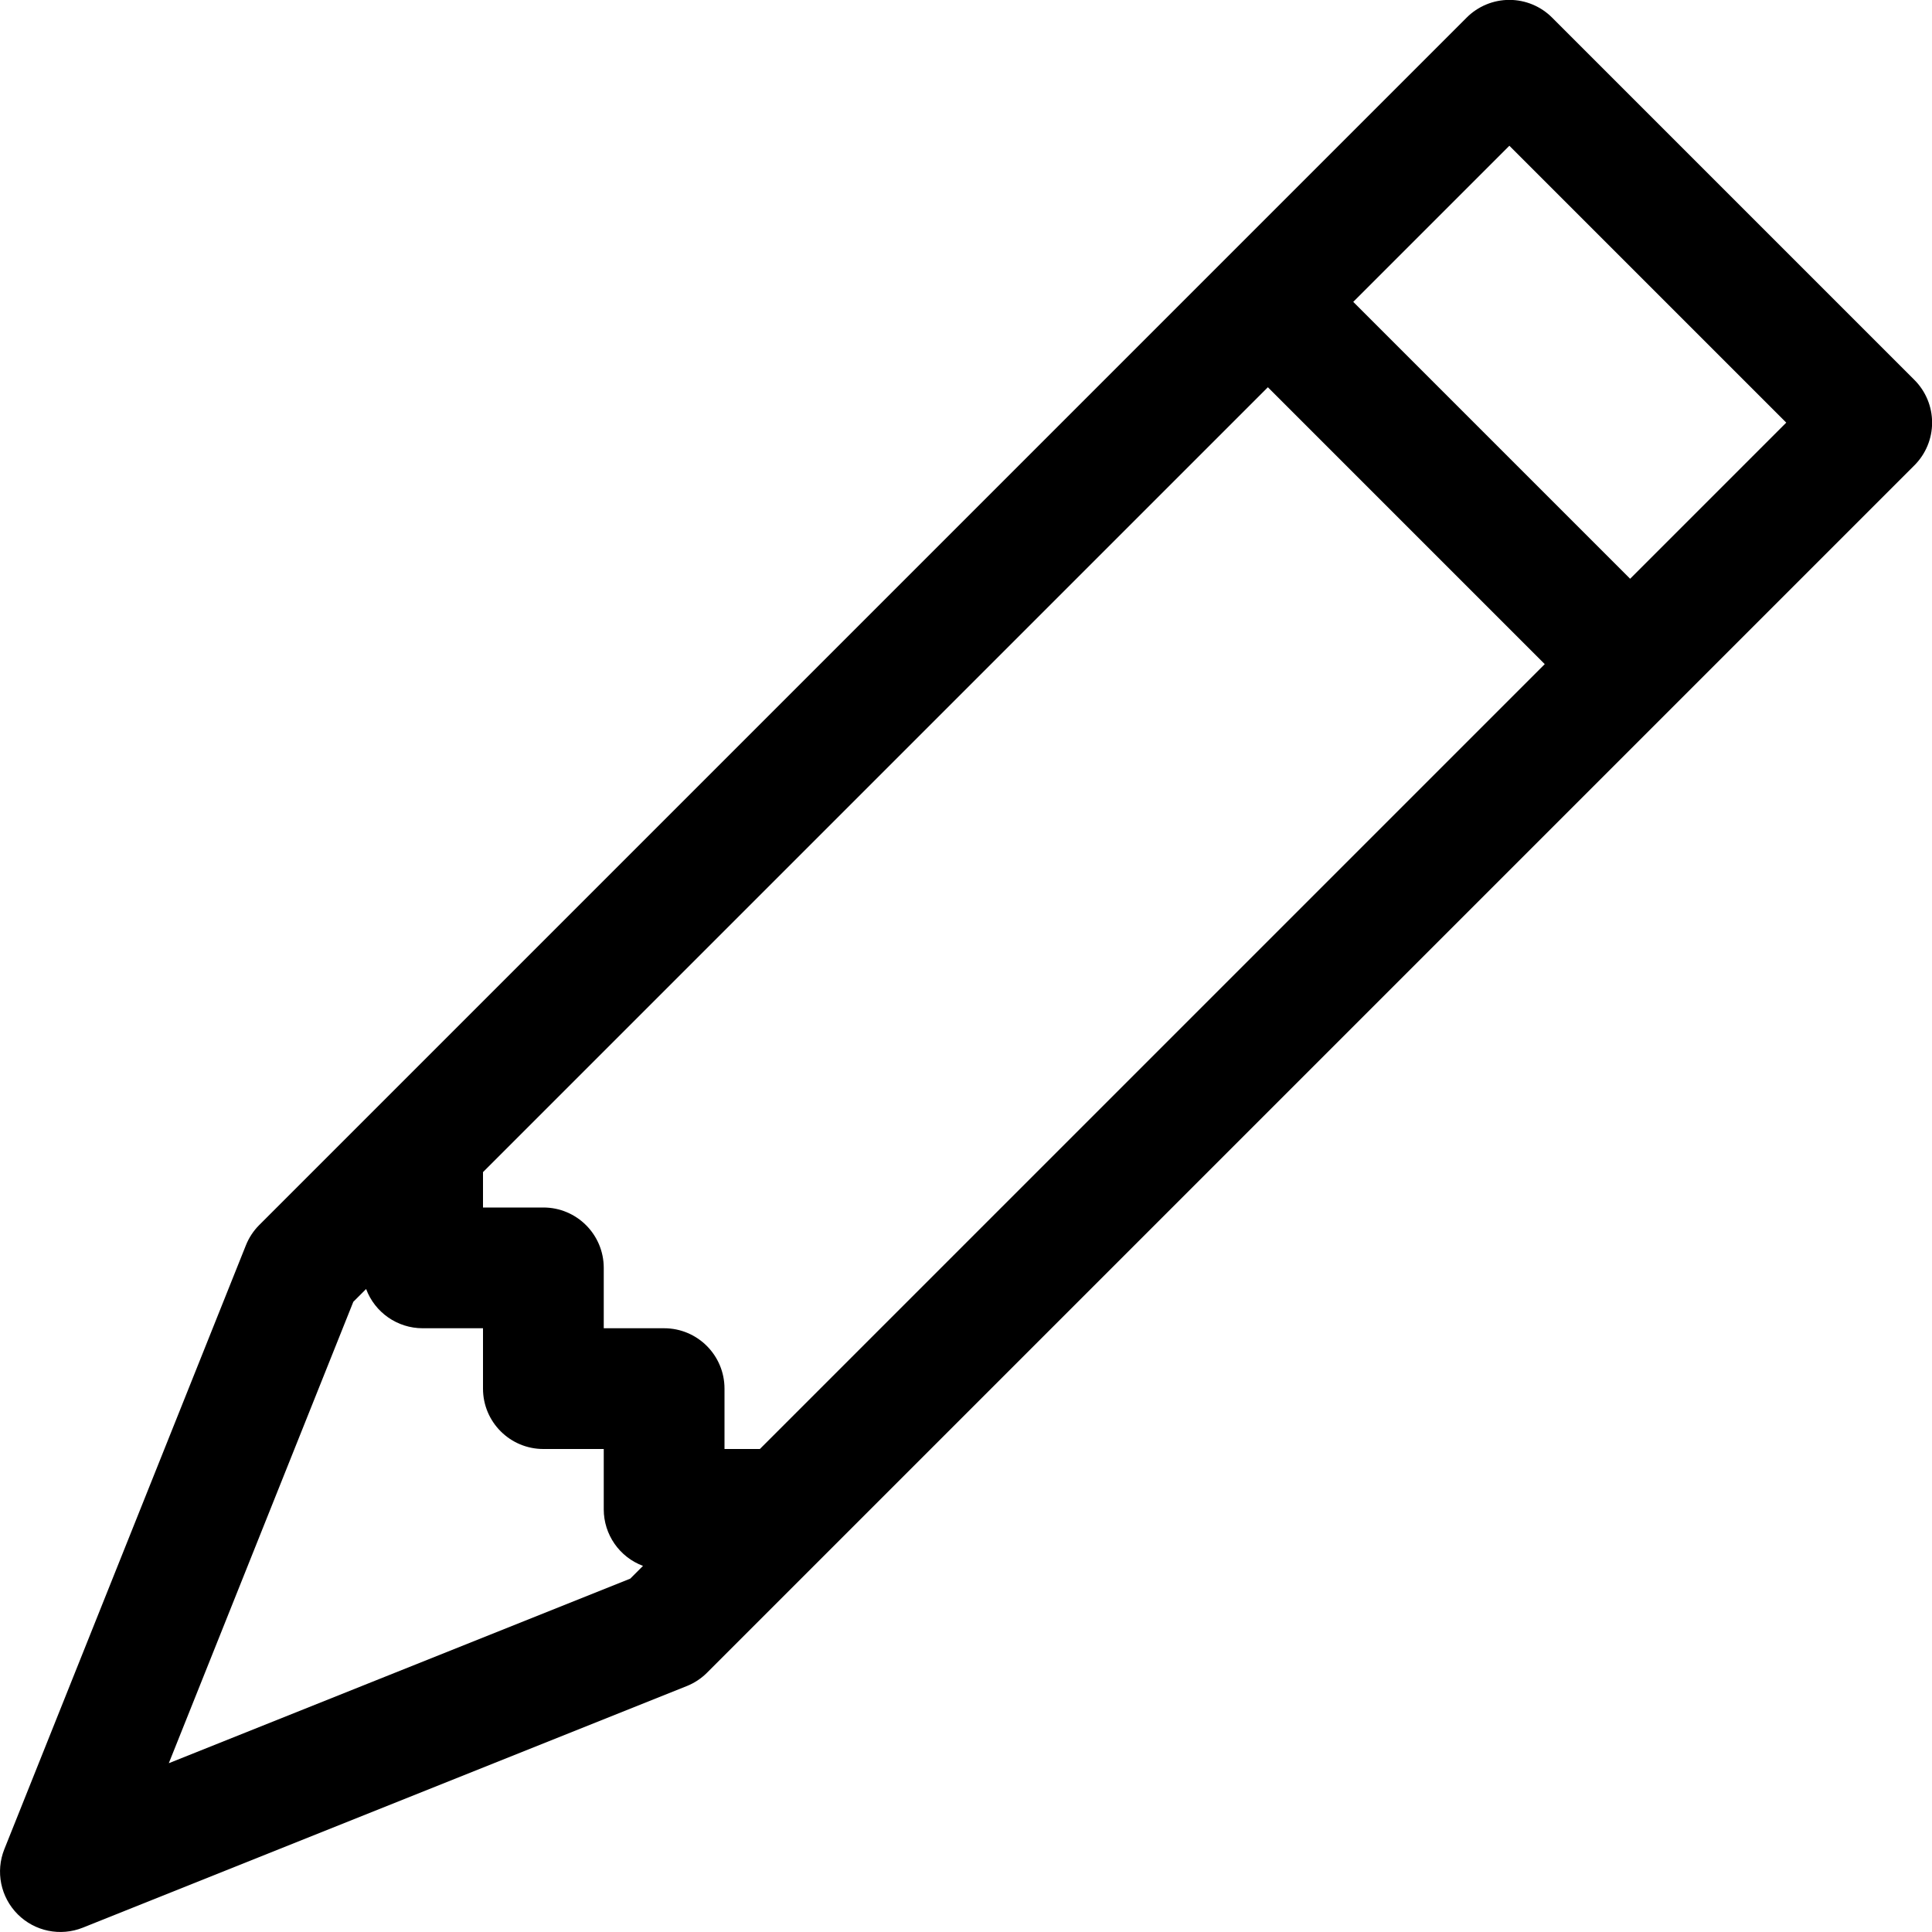
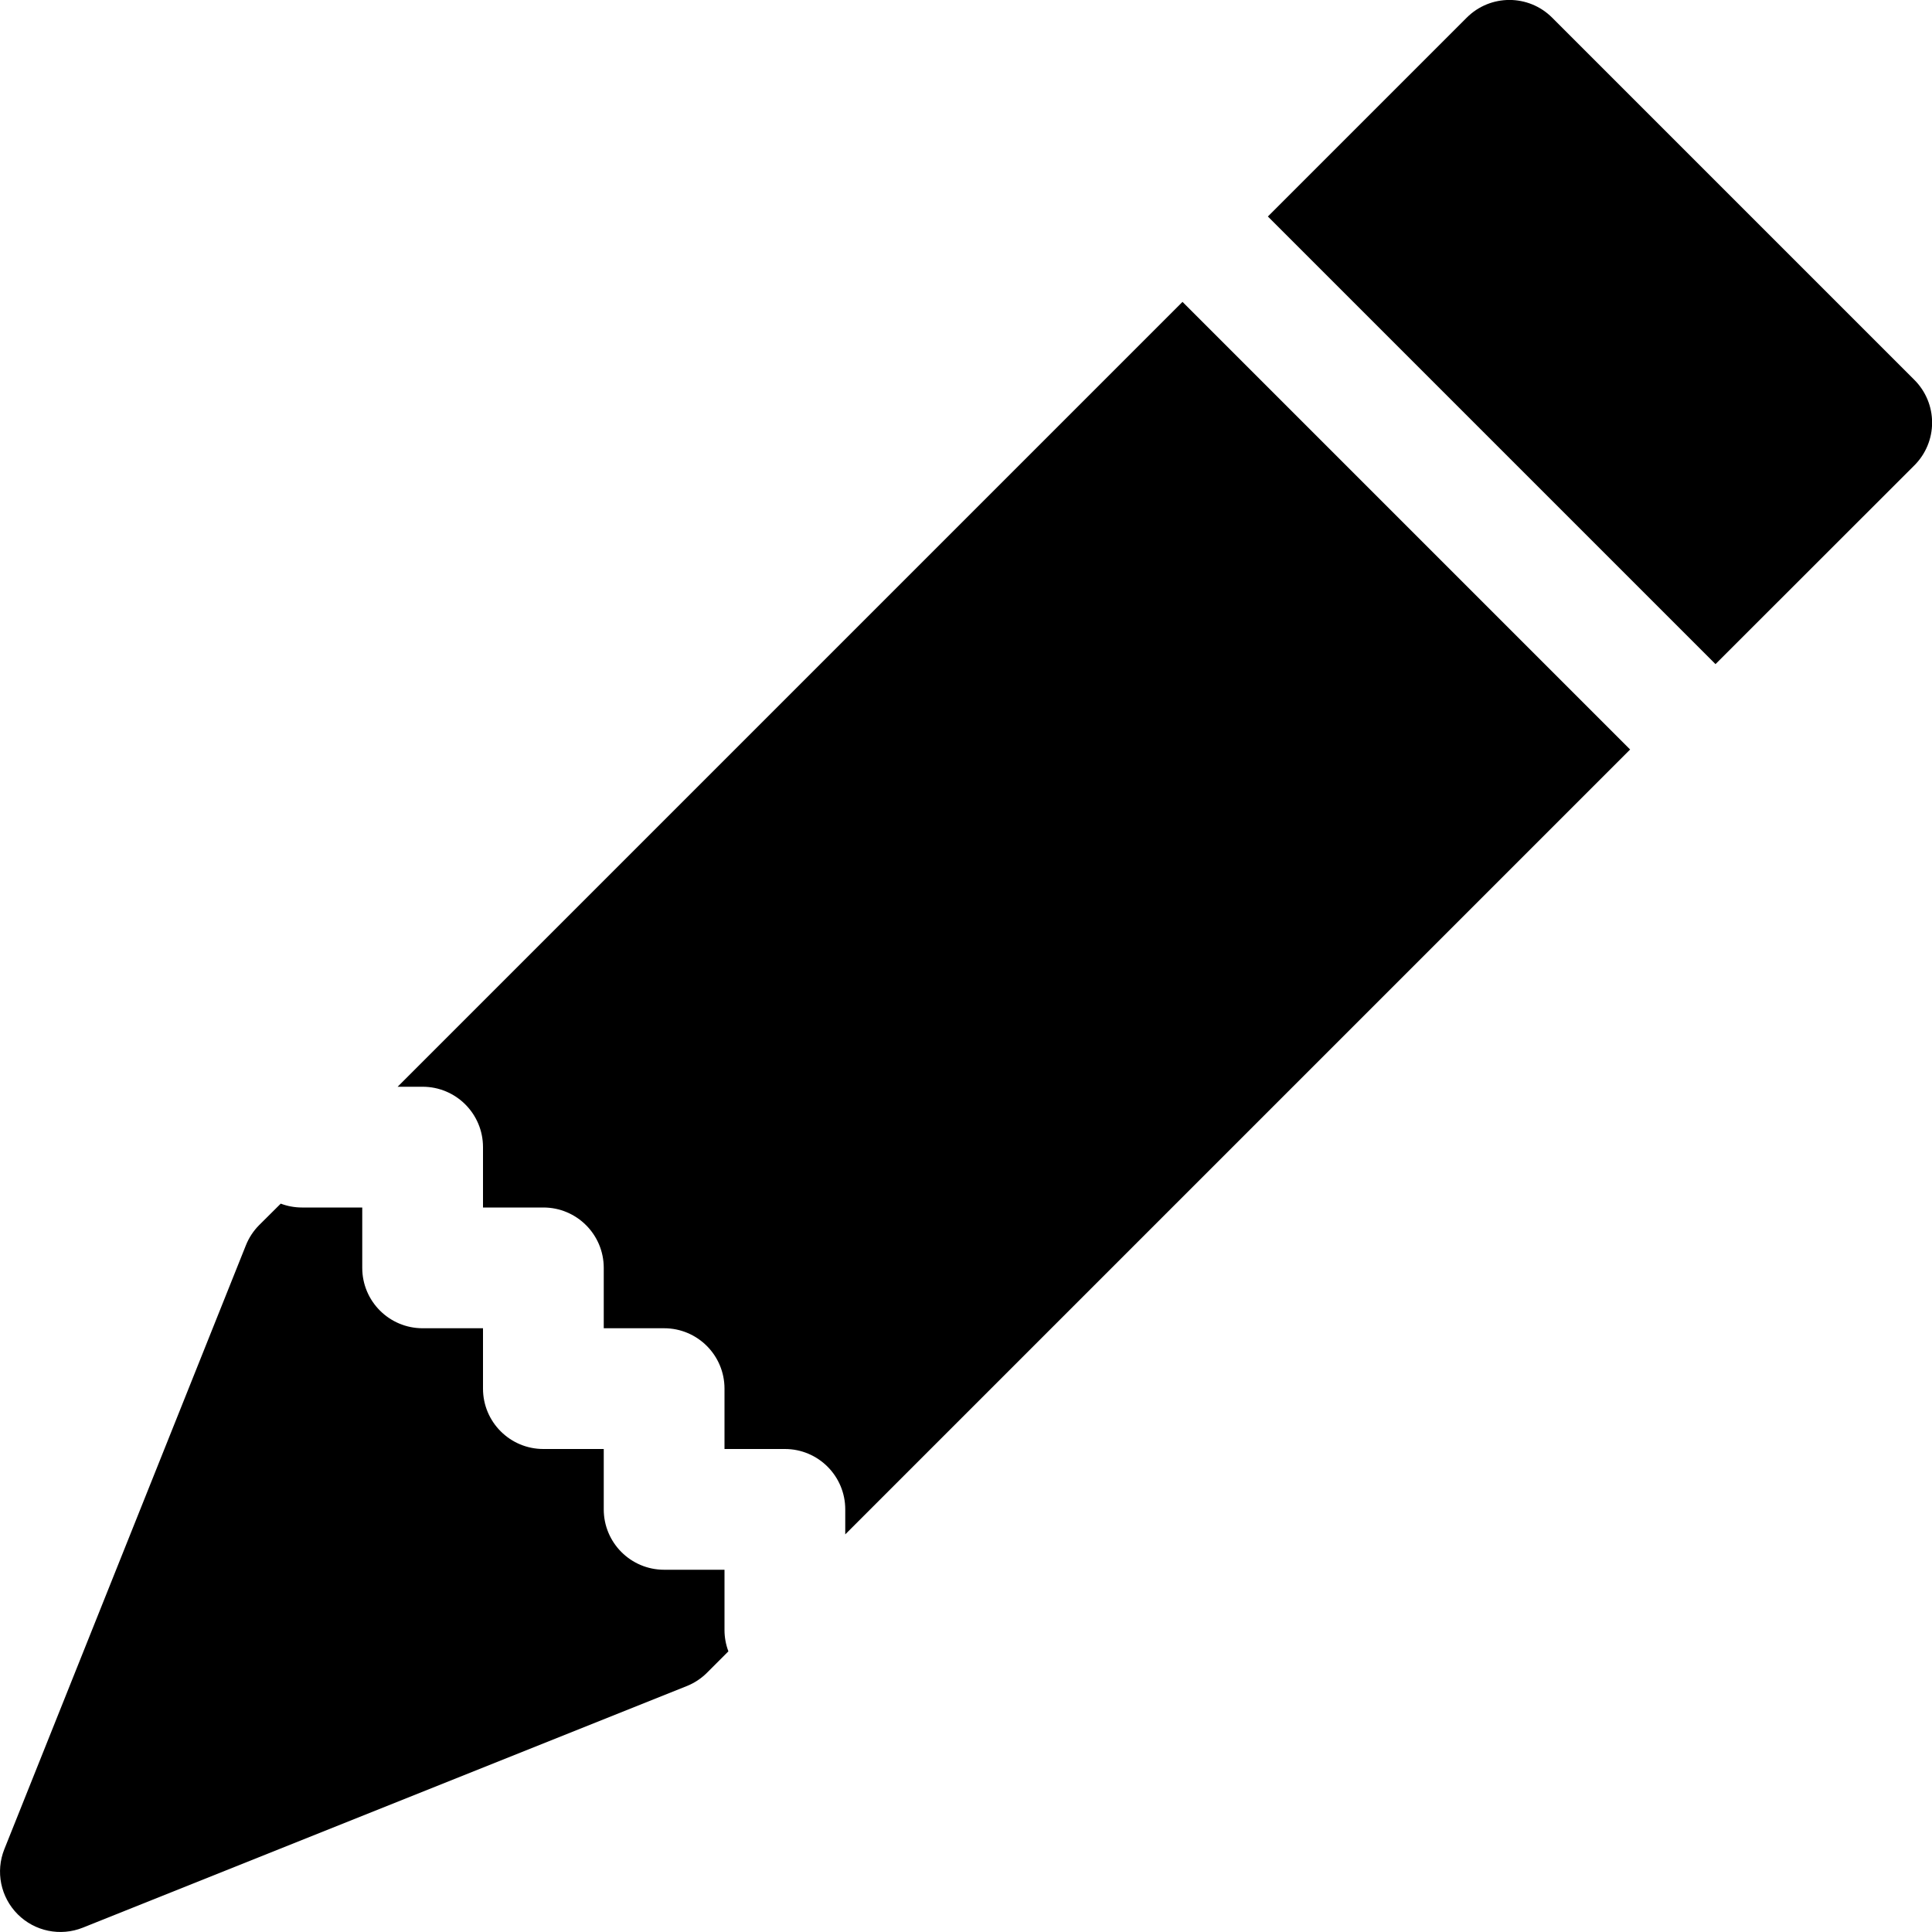
- <svg xmlns="http://www.w3.org/2000/svg" width="16" height="16" fill="currentColor" class="bi bi-pencil" viewBox="0 0 16 16">
-   <path d="M12.146.146a.5.5 0 0 1 .708 0l3 3a.5.5 0 0 1 0 .708l-10 10a.5.5 0 0 1-.168.11l-5 2a.5.5 0 0 1-.65-.65l2-5a.5.5 0 0 1 .11-.168l10-10zM11.207 2.5 13.5 4.793 14.793 3.5 12.5 1.207 11.207 2.5zm1.586 3L10.5 3.207 4 9.707V10h.5a.5.5 0 0 1 .5.5v.5h.5a.5.5 0 0 1 .5.5v.5h.293l6.5-6.5zm-9.761 5.175-.106.106-1.528 3.821 3.821-1.528.106-.106A.5.5 0 0 1 5 12.5V12h-.5a.5.5 0 0 1-.5-.5V11h-.5a.5.5 0 0 1-.468-.325z" />
+ <svg xmlns="http://www.w3.org/2000/svg" width="16" height="16" fill="currentColor" class="bi bi-pencil-fill" viewBox="0 0 16 16">
+   <path d="M12.854.146a.5.5 0 0 0-.707 0L10.5 1.793 14.207 5.5l1.647-1.646a.5.5 0 0 0 0-.708l-3-3zm.646 6.061L9.793 2.5 3.293 9H3.5a.5.5 0 0 1 .5.5v.5h.5a.5.5 0 0 1 .5.5v.5h.5a.5.5 0 0 1 .5.5v.5h.5a.5.5 0 0 1 .5.5v.207l6.5-6.5zm-7.468 7.468A.5.5 0 0 1 6 13.5V13h-.5a.5.5 0 0 1-.5-.5V12h-.5a.5.5 0 0 1-.5-.5V11h-.5a.5.5 0 0 1-.5-.5V10h-.5a.499.499 0 0 1-.175-.032l-.179.178a.5.5 0 0 0-.11.168l-2 5a.5.5 0 0 0 .65.65l5-2a.5.5 0 0 0 .168-.11l.178-.178z" />
</svg>
